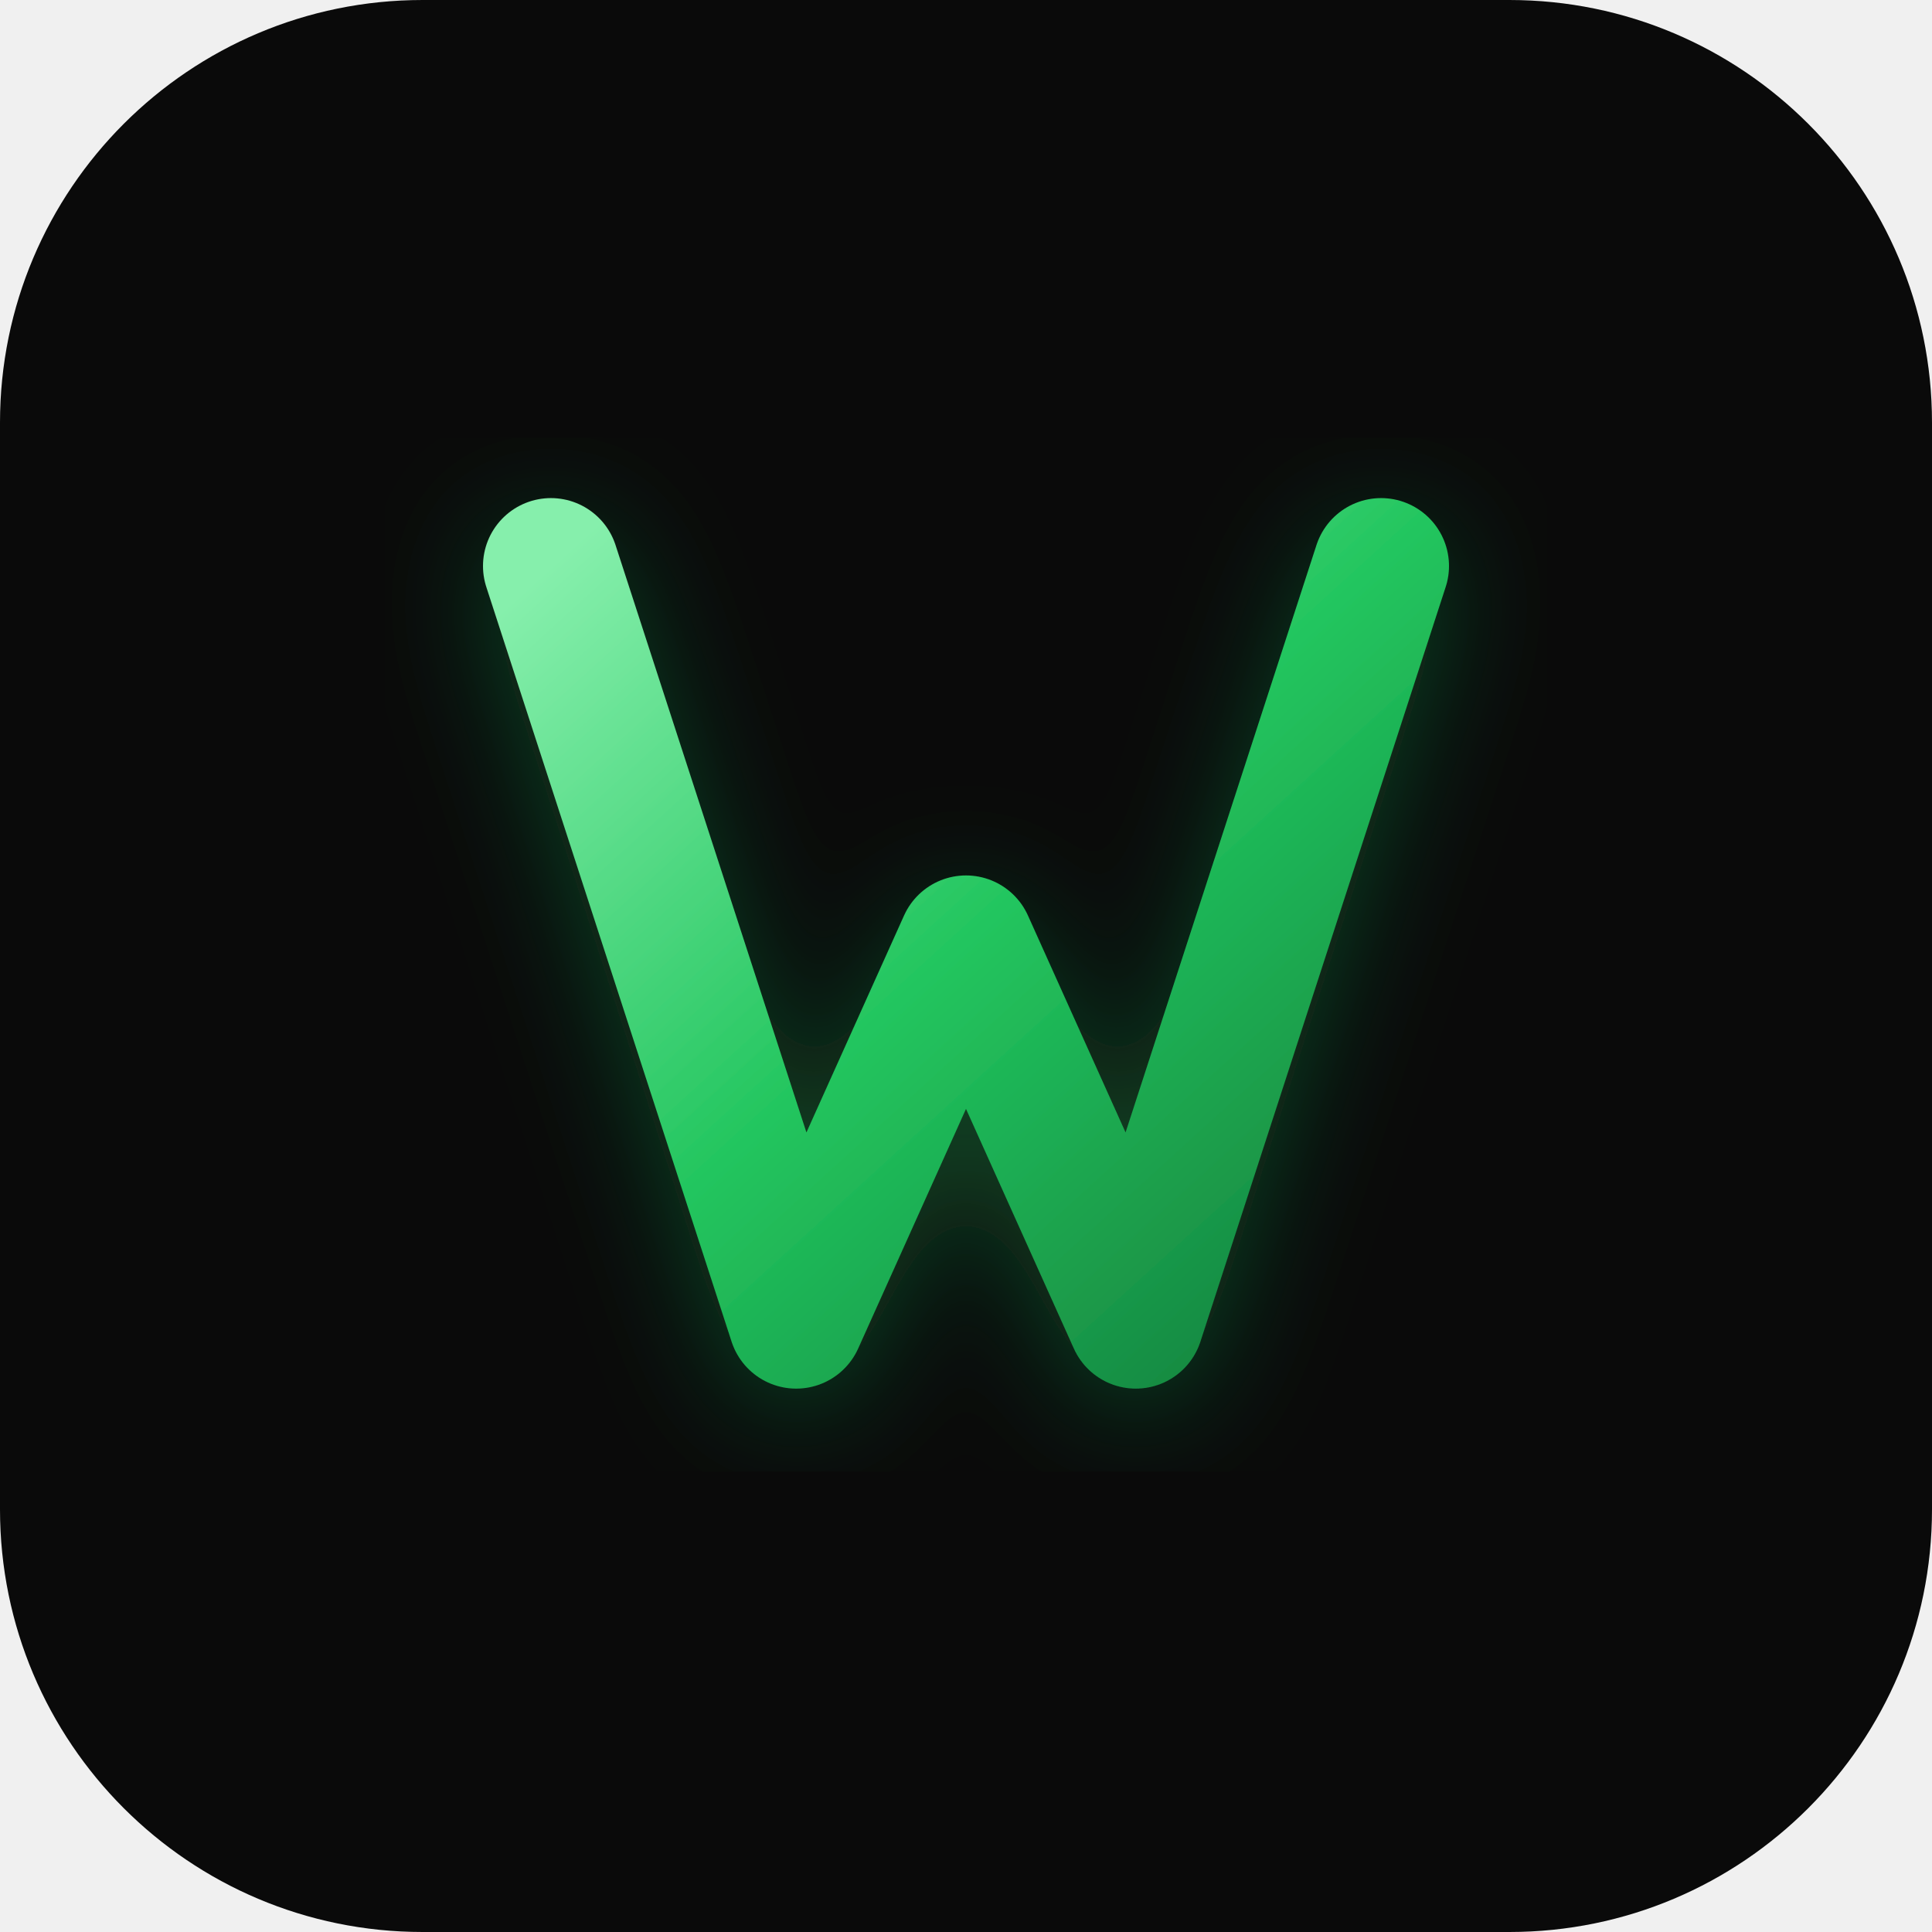
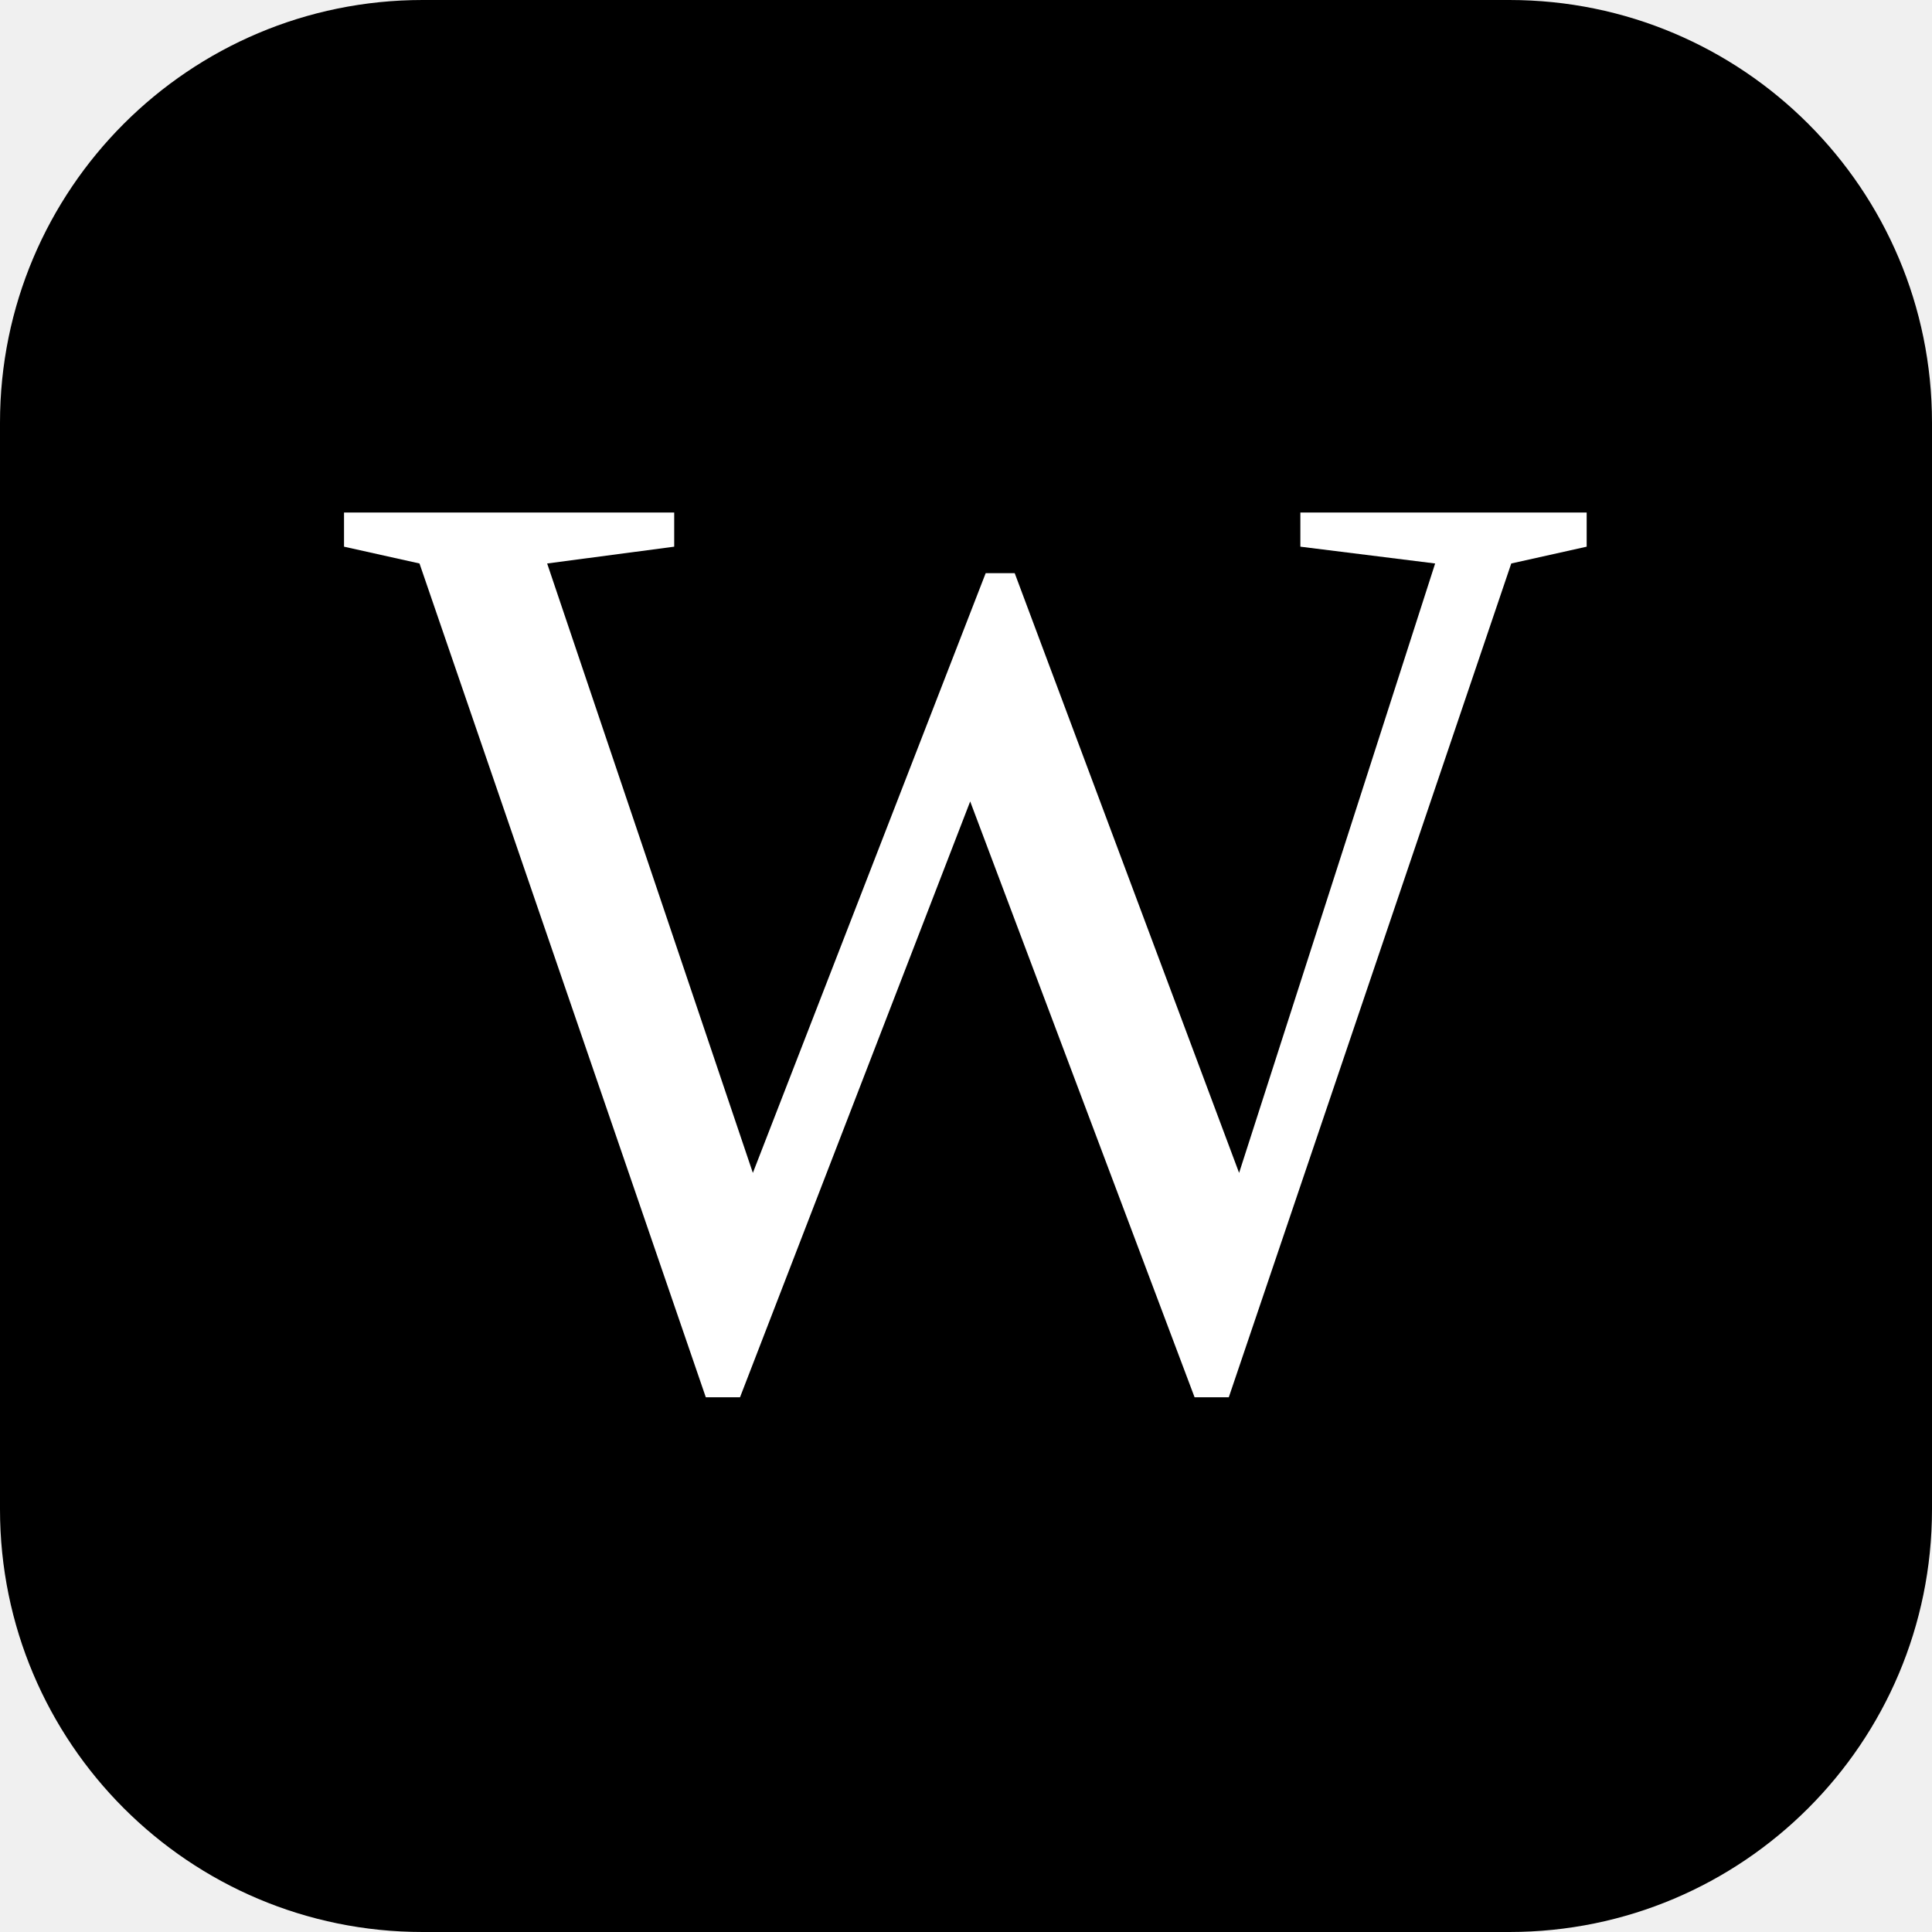
<svg xmlns="http://www.w3.org/2000/svg" viewBox="0 0 512 512">
-   <defs>
-     <linearGradient id="gradW" x1="0%" y1="0%" x2="100%" y2="100%">
-       <stop offset="0%" stop-color="#86efac" />
-       <stop offset="50%" stop-color="#22c55e" />
-       <stop offset="100%" stop-color="#15803d" />
-     </linearGradient>
-     <filter id="glow" x="-20%" y="-20%" width="140%" height="140%">
-       <feDropShadow dx="0" dy="6" stdDeviation="16" flood-color="#22c55e" flood-opacity="0.3" />
-     </filter>
-   </defs>
-   <rect width="512" height="512" rx="112" fill="#0a0a0a" />
-   <g transform="translate(256, 260)" filter="url(#glow)">
-     <path d="M -110 -110 L -45 90 L 0 -10 L 45 90 L 110 -110" fill="none" stroke="url(#gradW)" stroke-width="36" stroke-linecap="round" stroke-linejoin="round" />
-   </g>
+   <rect width="512" height="512" rx="112" fill="#000000" />
+   <text x="256" y="365" font-family="ui-serif, Georgia, Cambria, 'Times New Roman', Times, serif" font-size="350" fill="#ffffff" text-anchor="middle" font-weight="normal">W</text>
</svg>
